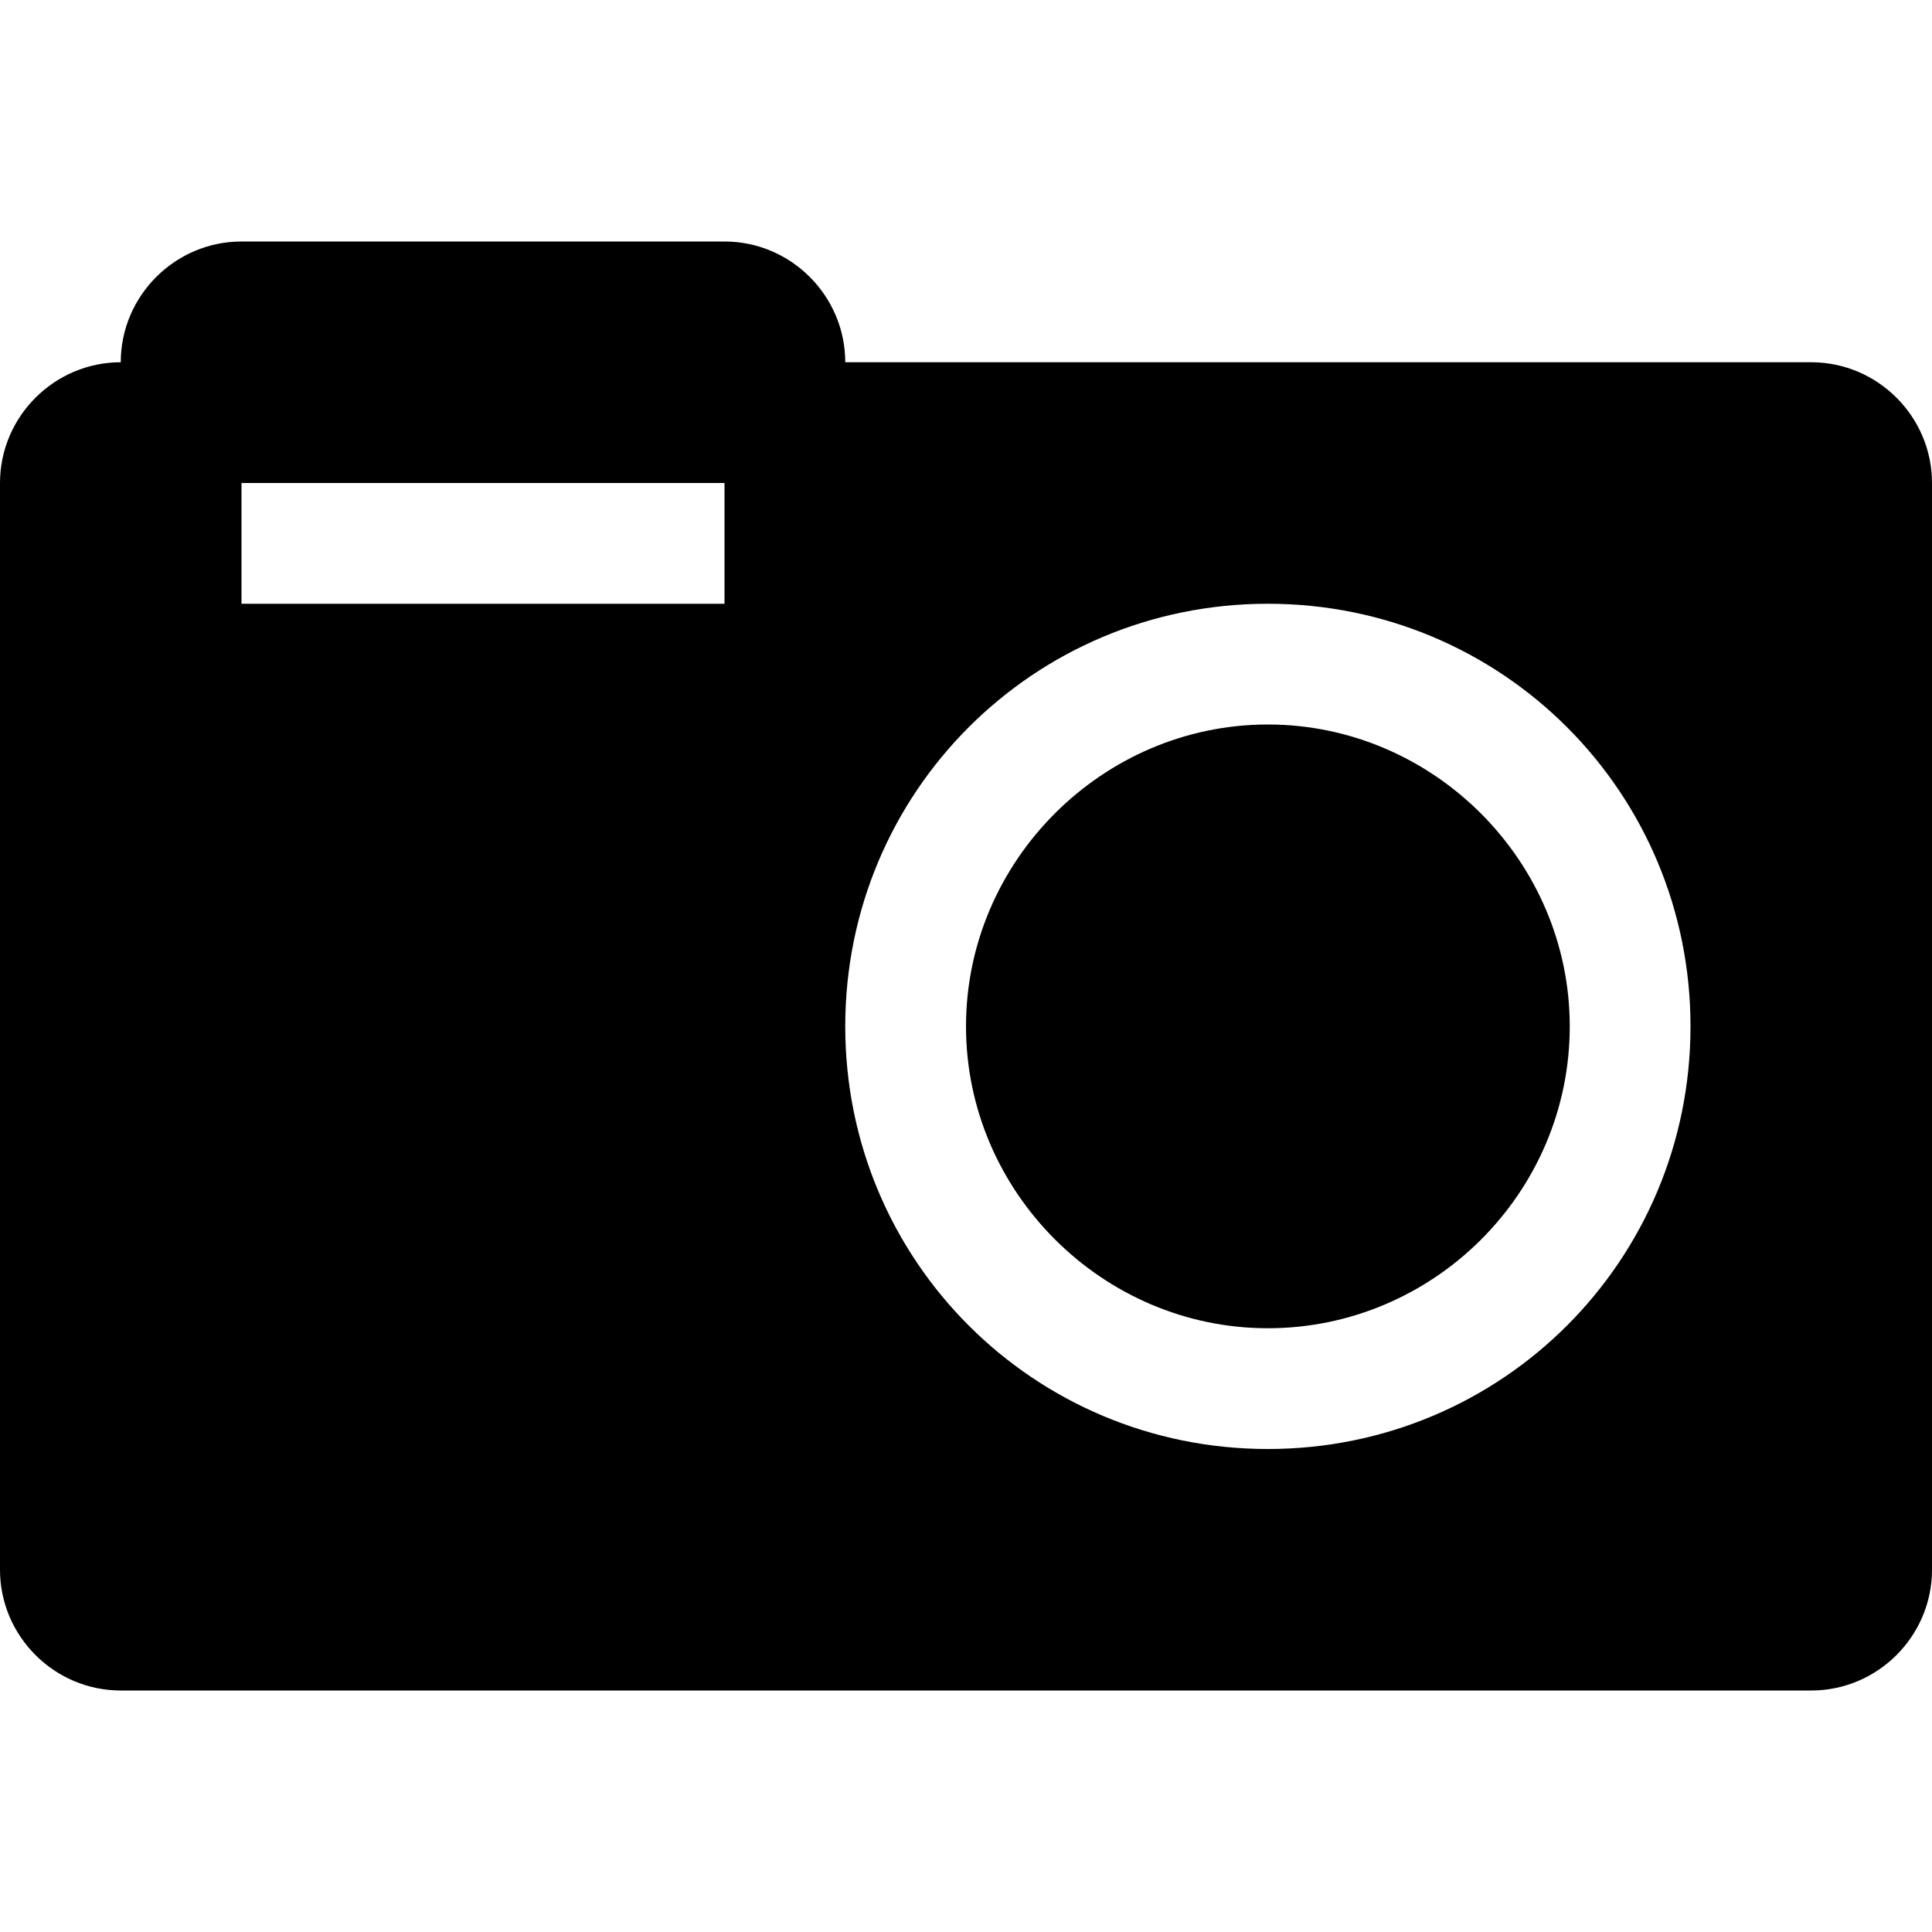
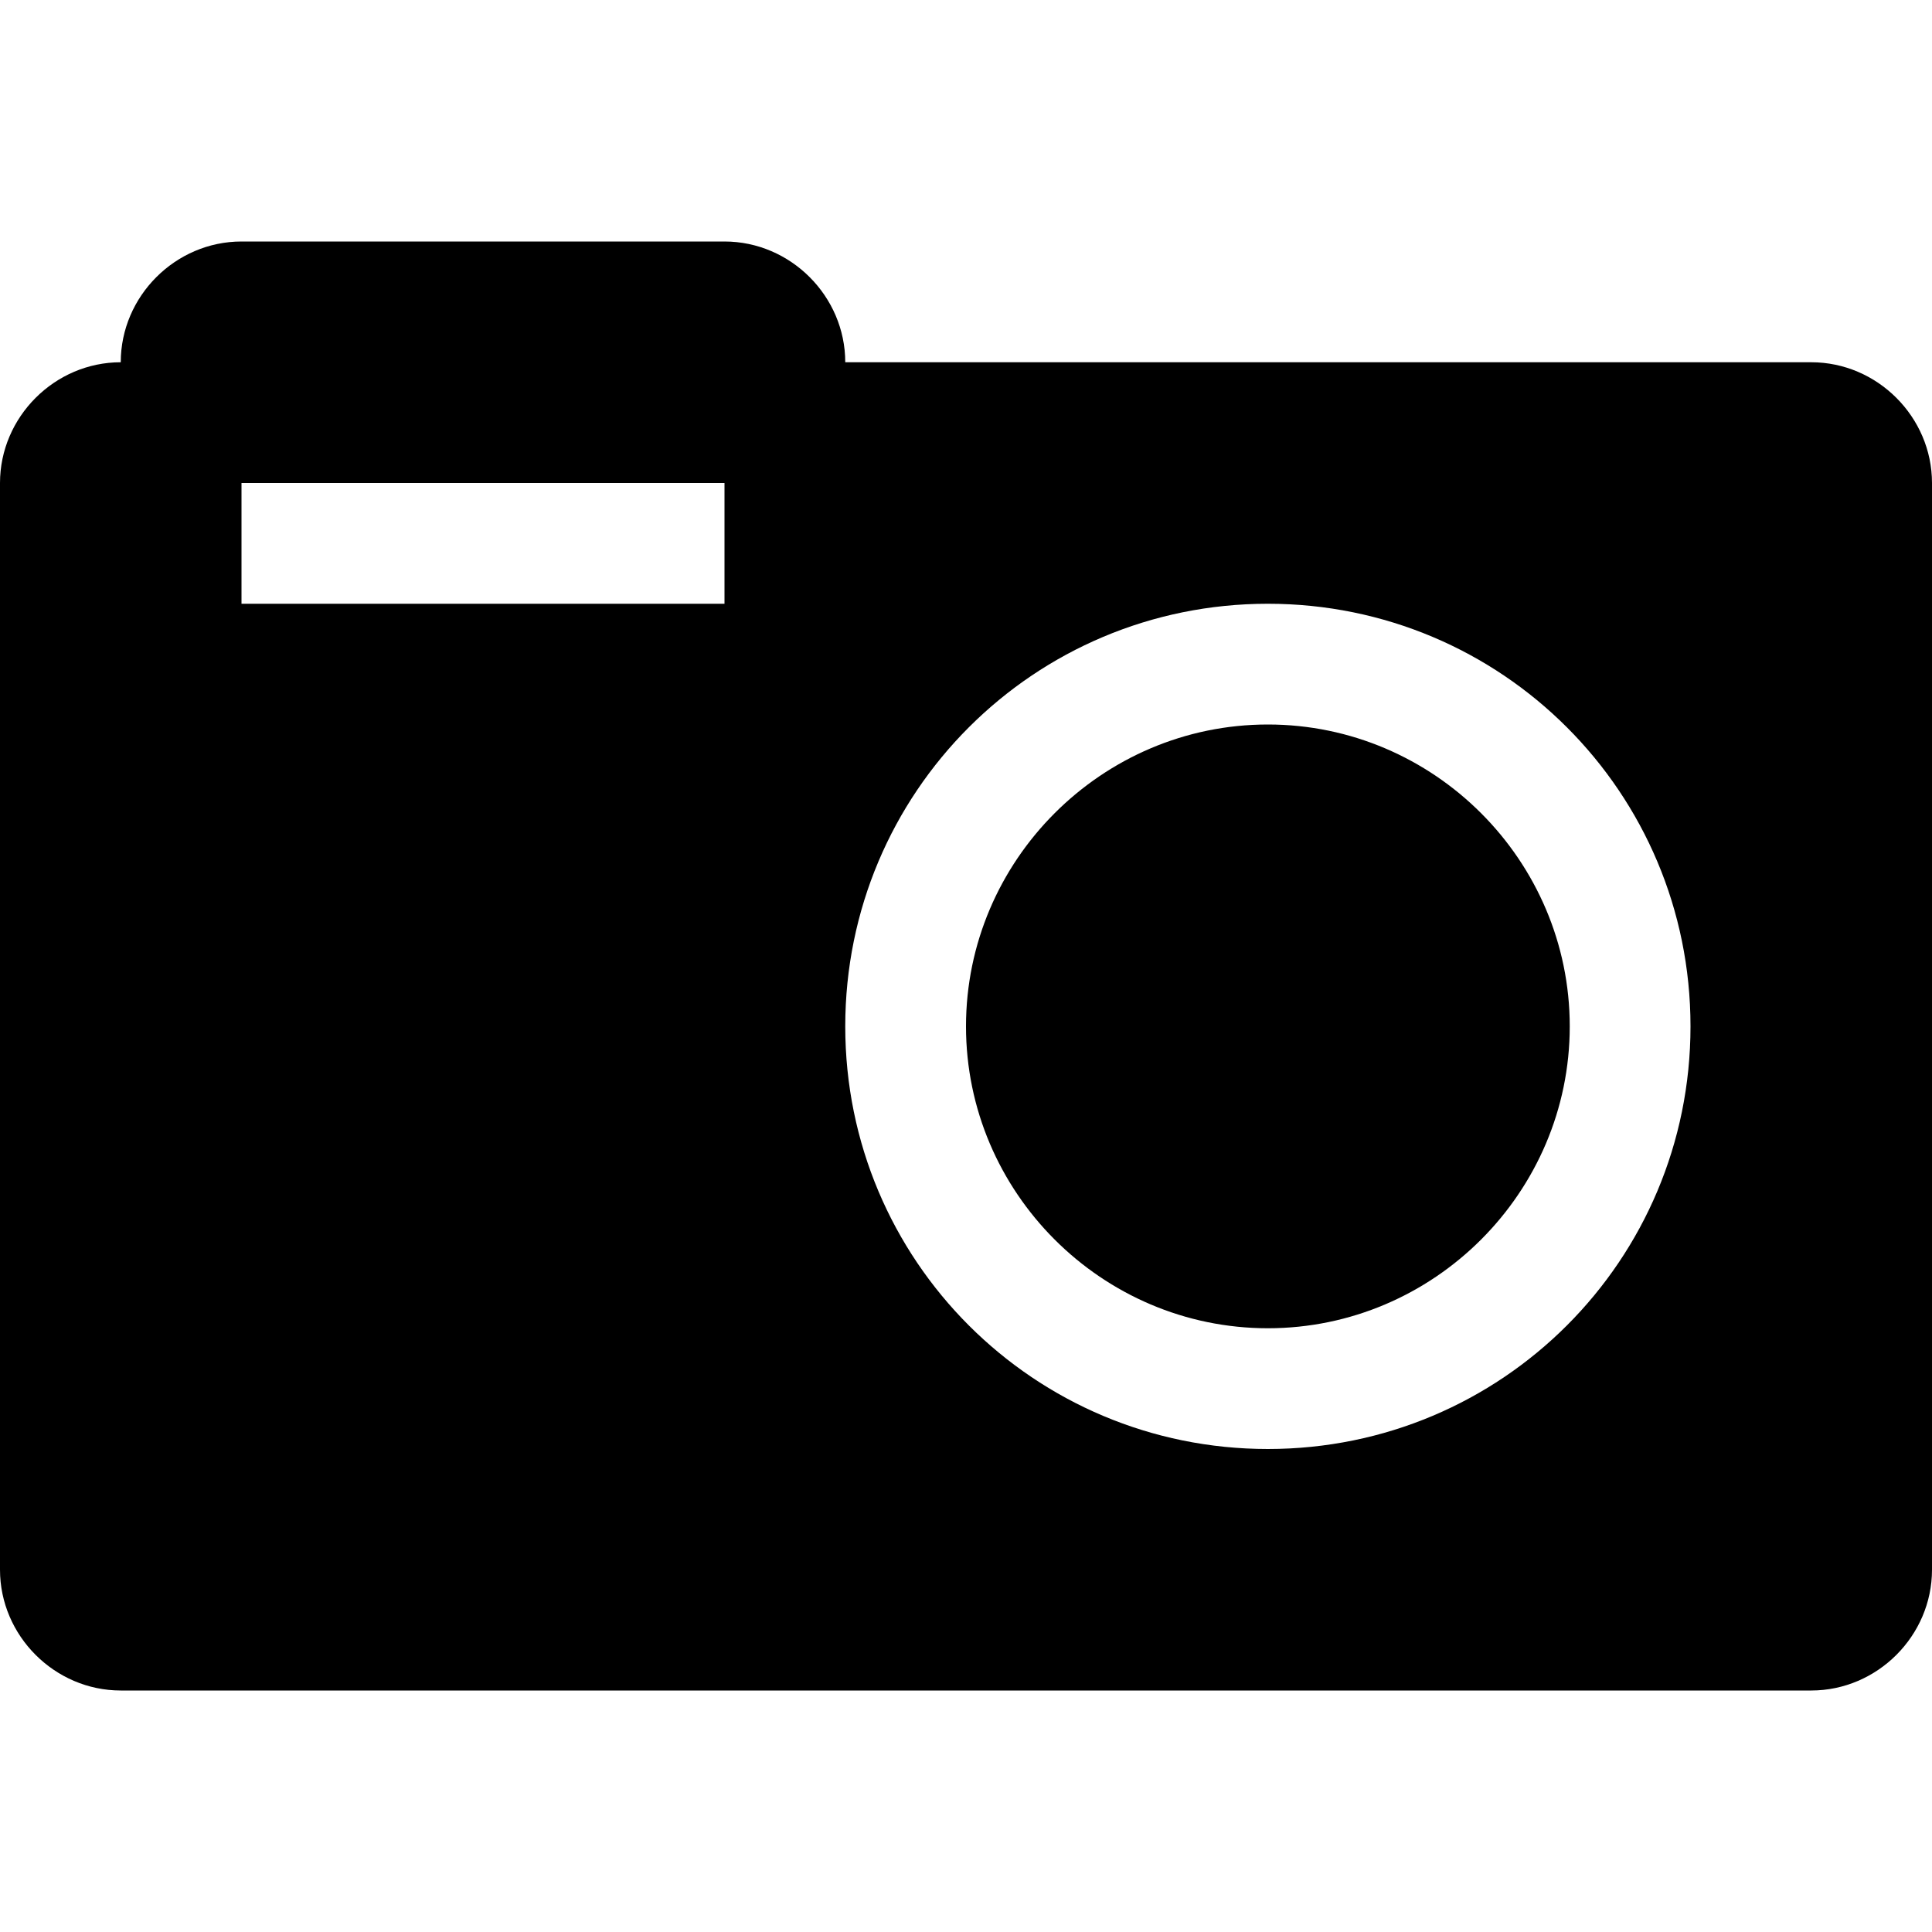
- <svg xmlns="http://www.w3.org/2000/svg" height="16" width="16">
-   <path d="M15 3H7c0-.55-.45-1-1-1H2c-.55 0-1 .45-1 1-.55 0-1 .45-1 1v9c0 .55.45 1 1 1h14c.55 0 1-.45 1-1V4c0-.55-.45-1-1-1zM6 5H2V4h4v1zm4.5 7C8.56 12 7 10.44 7 8.5S8.56 5 10.5 5 14 6.56 14 8.5 12.44 12 10.5 12zM13 8.5c0 1.38-1.13 2.5-2.5 2.5S8 9.87 8 8.5 9.13 6 10.5 6 13 7.13 13 8.5z" />
+ <svg xmlns="http://www.w3.org/2000/svg" height="1024" width="1024">
+   <path d="M960 192H448c0-35-29-64-64-64H128c-35 0-64 29-64 64-35 0-64 29-64 64v576c0 35 29 64 64 64h896c35 0 64-29 64-64V256c0-35-29-64-64-64zM384 320H128v-64h256v64zm288 448c-124 0-224-100-224-224s100-224 224-224 224 100 224 224-100 224-224 224zm160-224c0 88-72 160-160 160s-160-72-160-160 72-160 160-160 160 72 160 160z" />
</svg>
